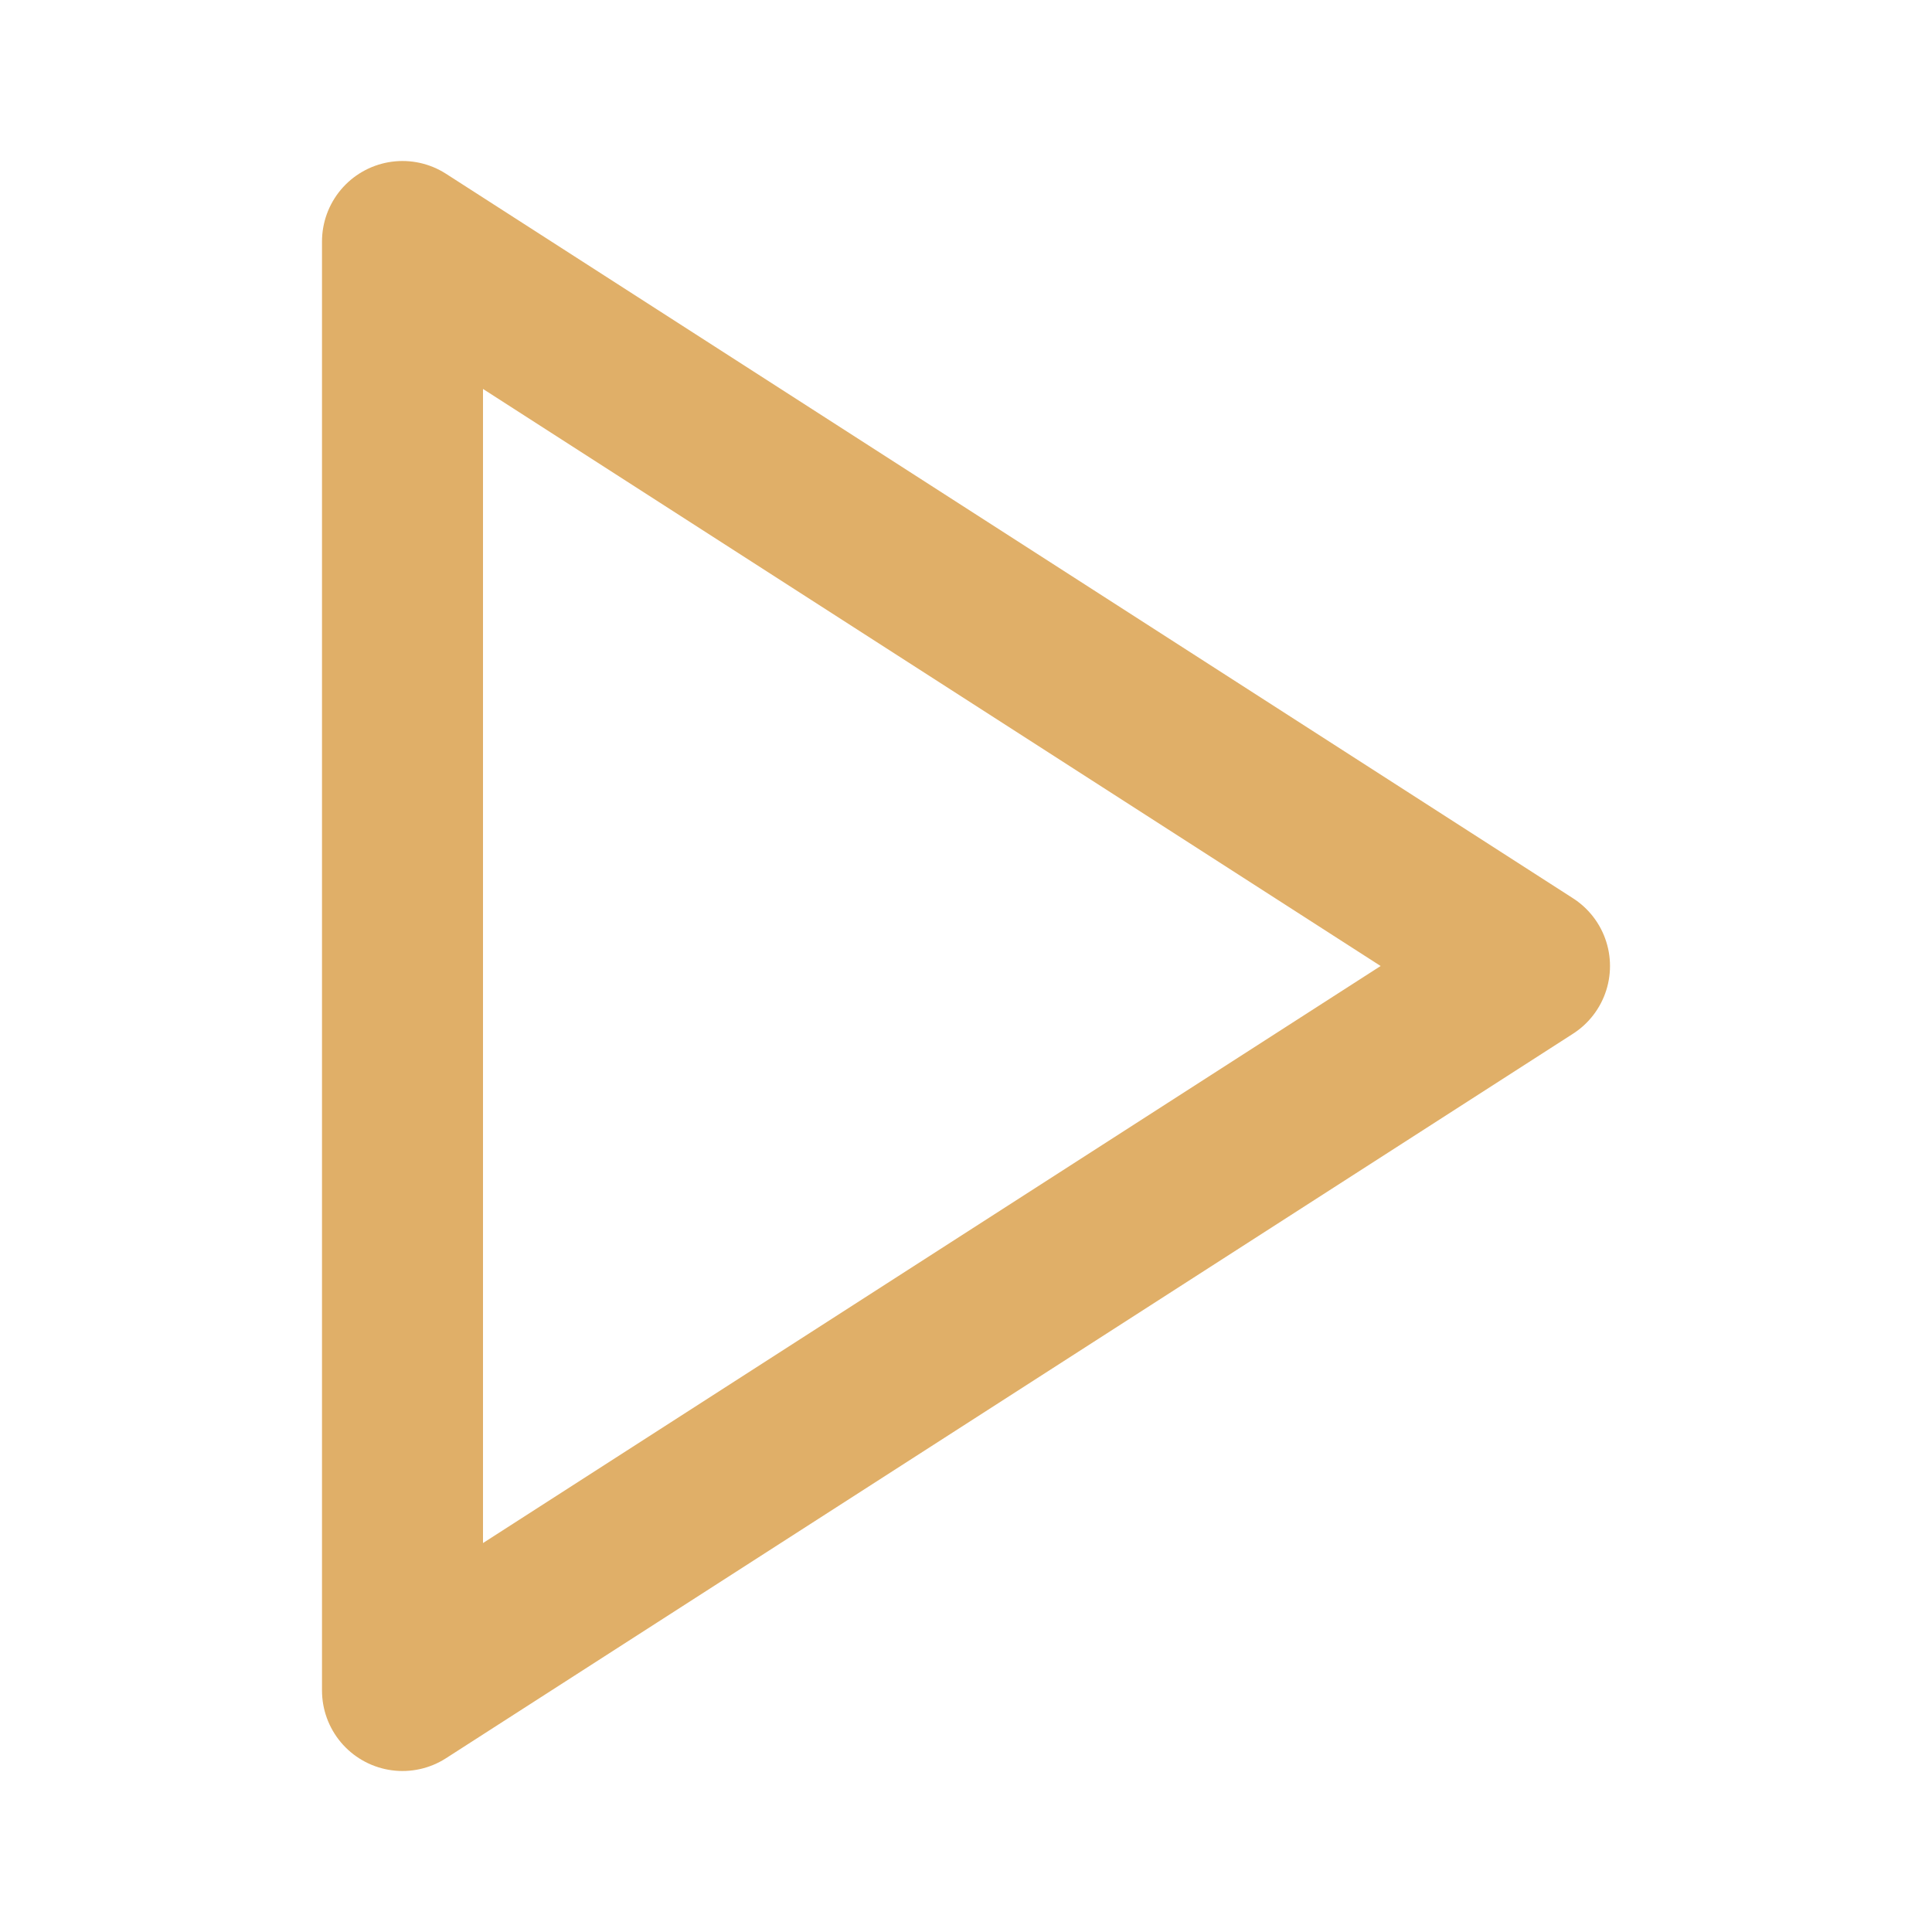
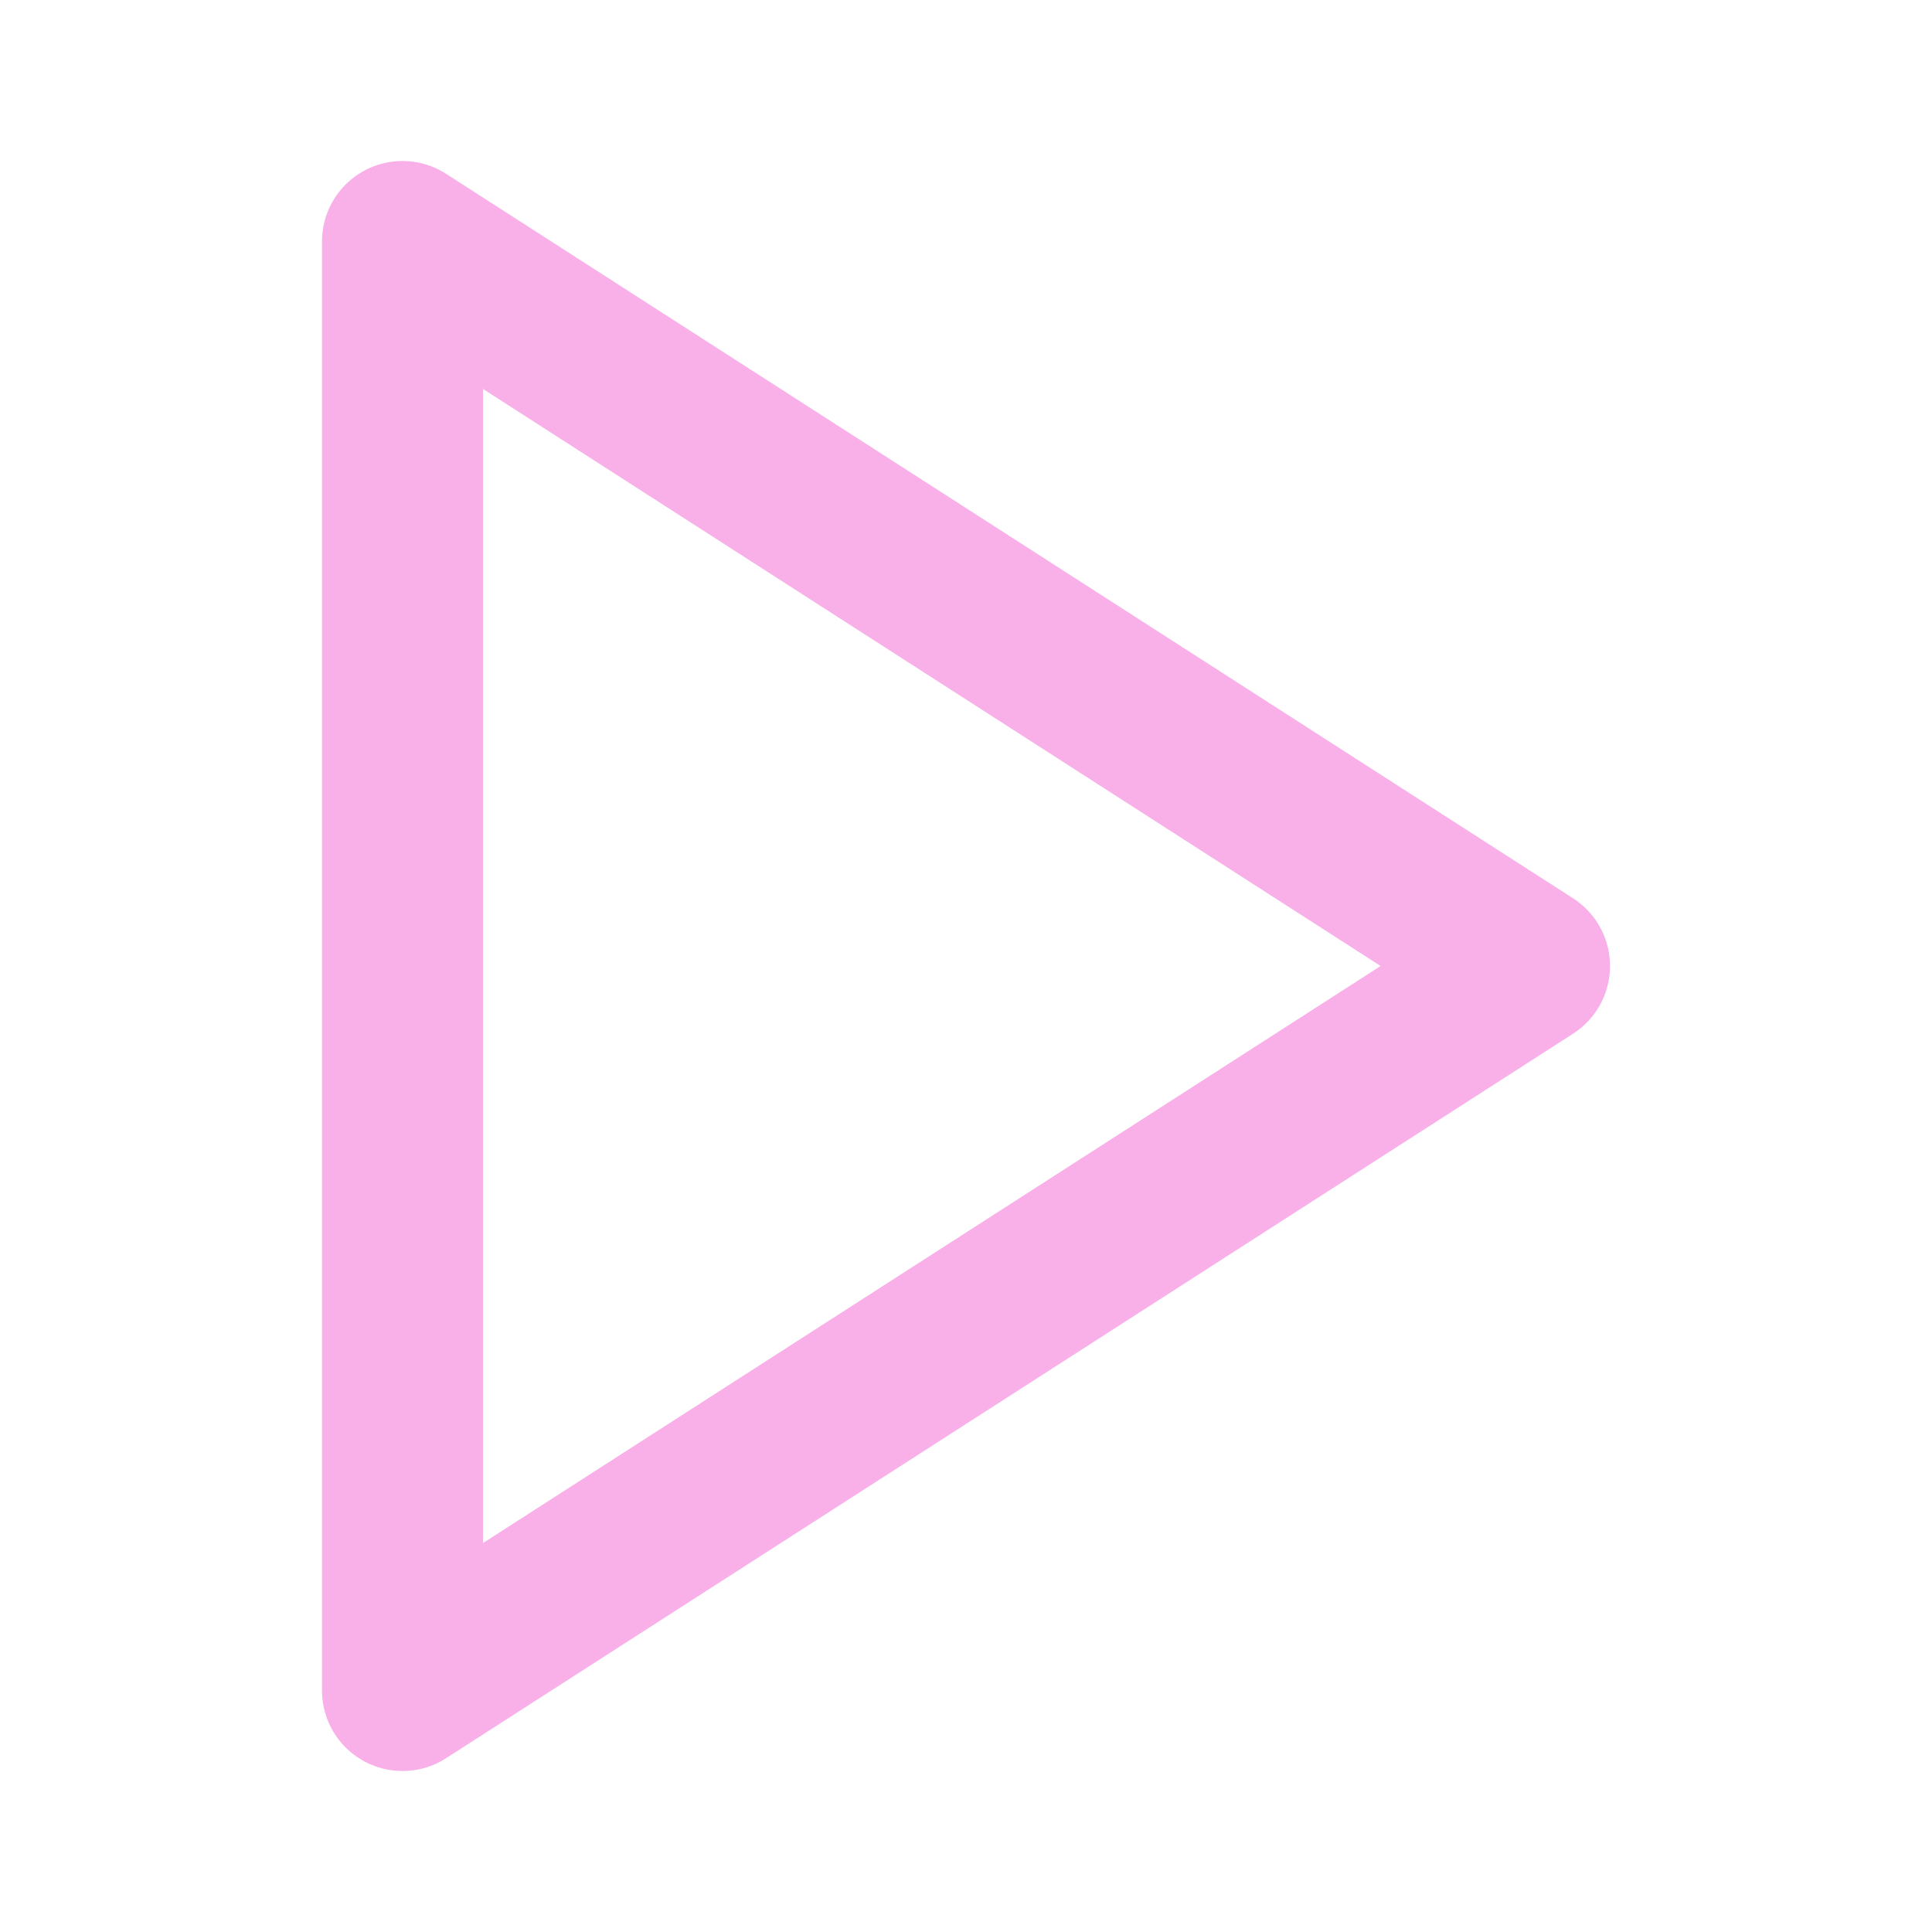
- <svg xmlns="http://www.w3.org/2000/svg" width="24" height="24" viewBox="0 0 24 24" fill="none" stroke="#e0af68" stroke-width="2" stroke-linecap="round" stroke-linejoin="round" class="feather feather-play">
+ <svg xmlns="http://www.w3.org/2000/svg" width="24" height="24" viewBox="0 0 24 24" fill="none" stroke="#f9afe8" stroke-width="2" stroke-linecap="round" stroke-linejoin="round" class="feather feather-play">
  <polygon points="5 3 19 12 5 21 5 3" />
</svg>
